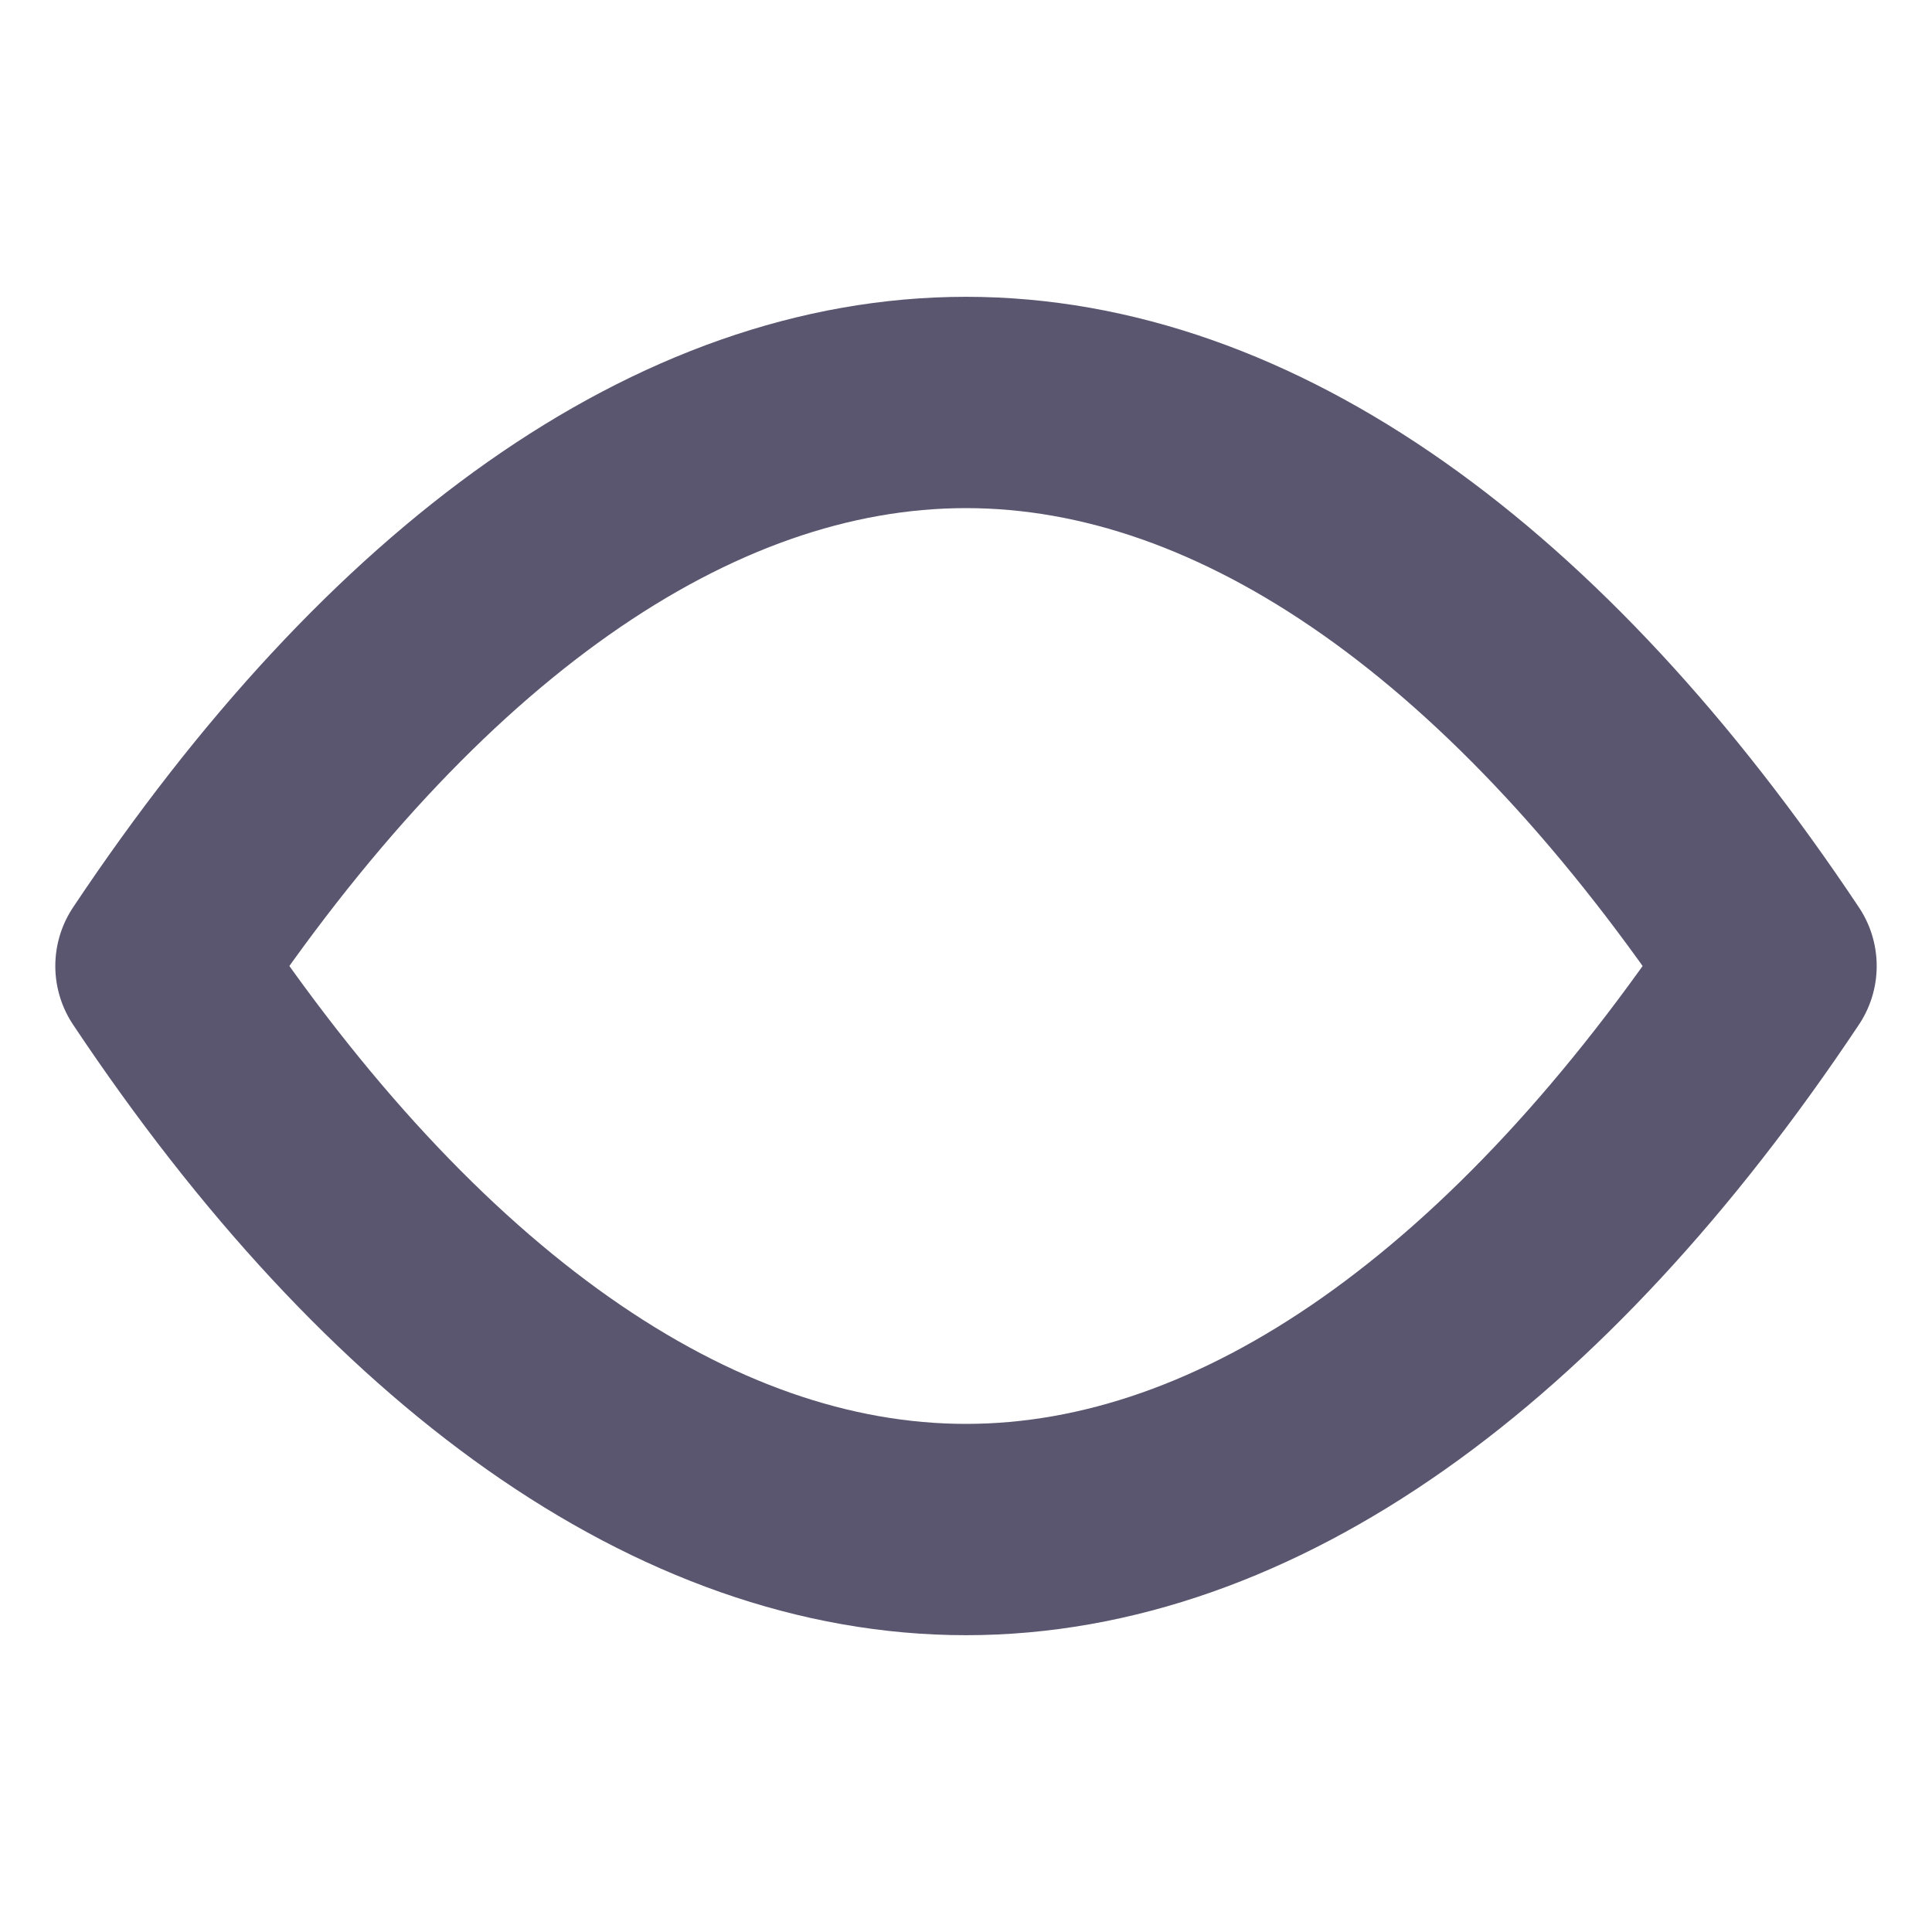
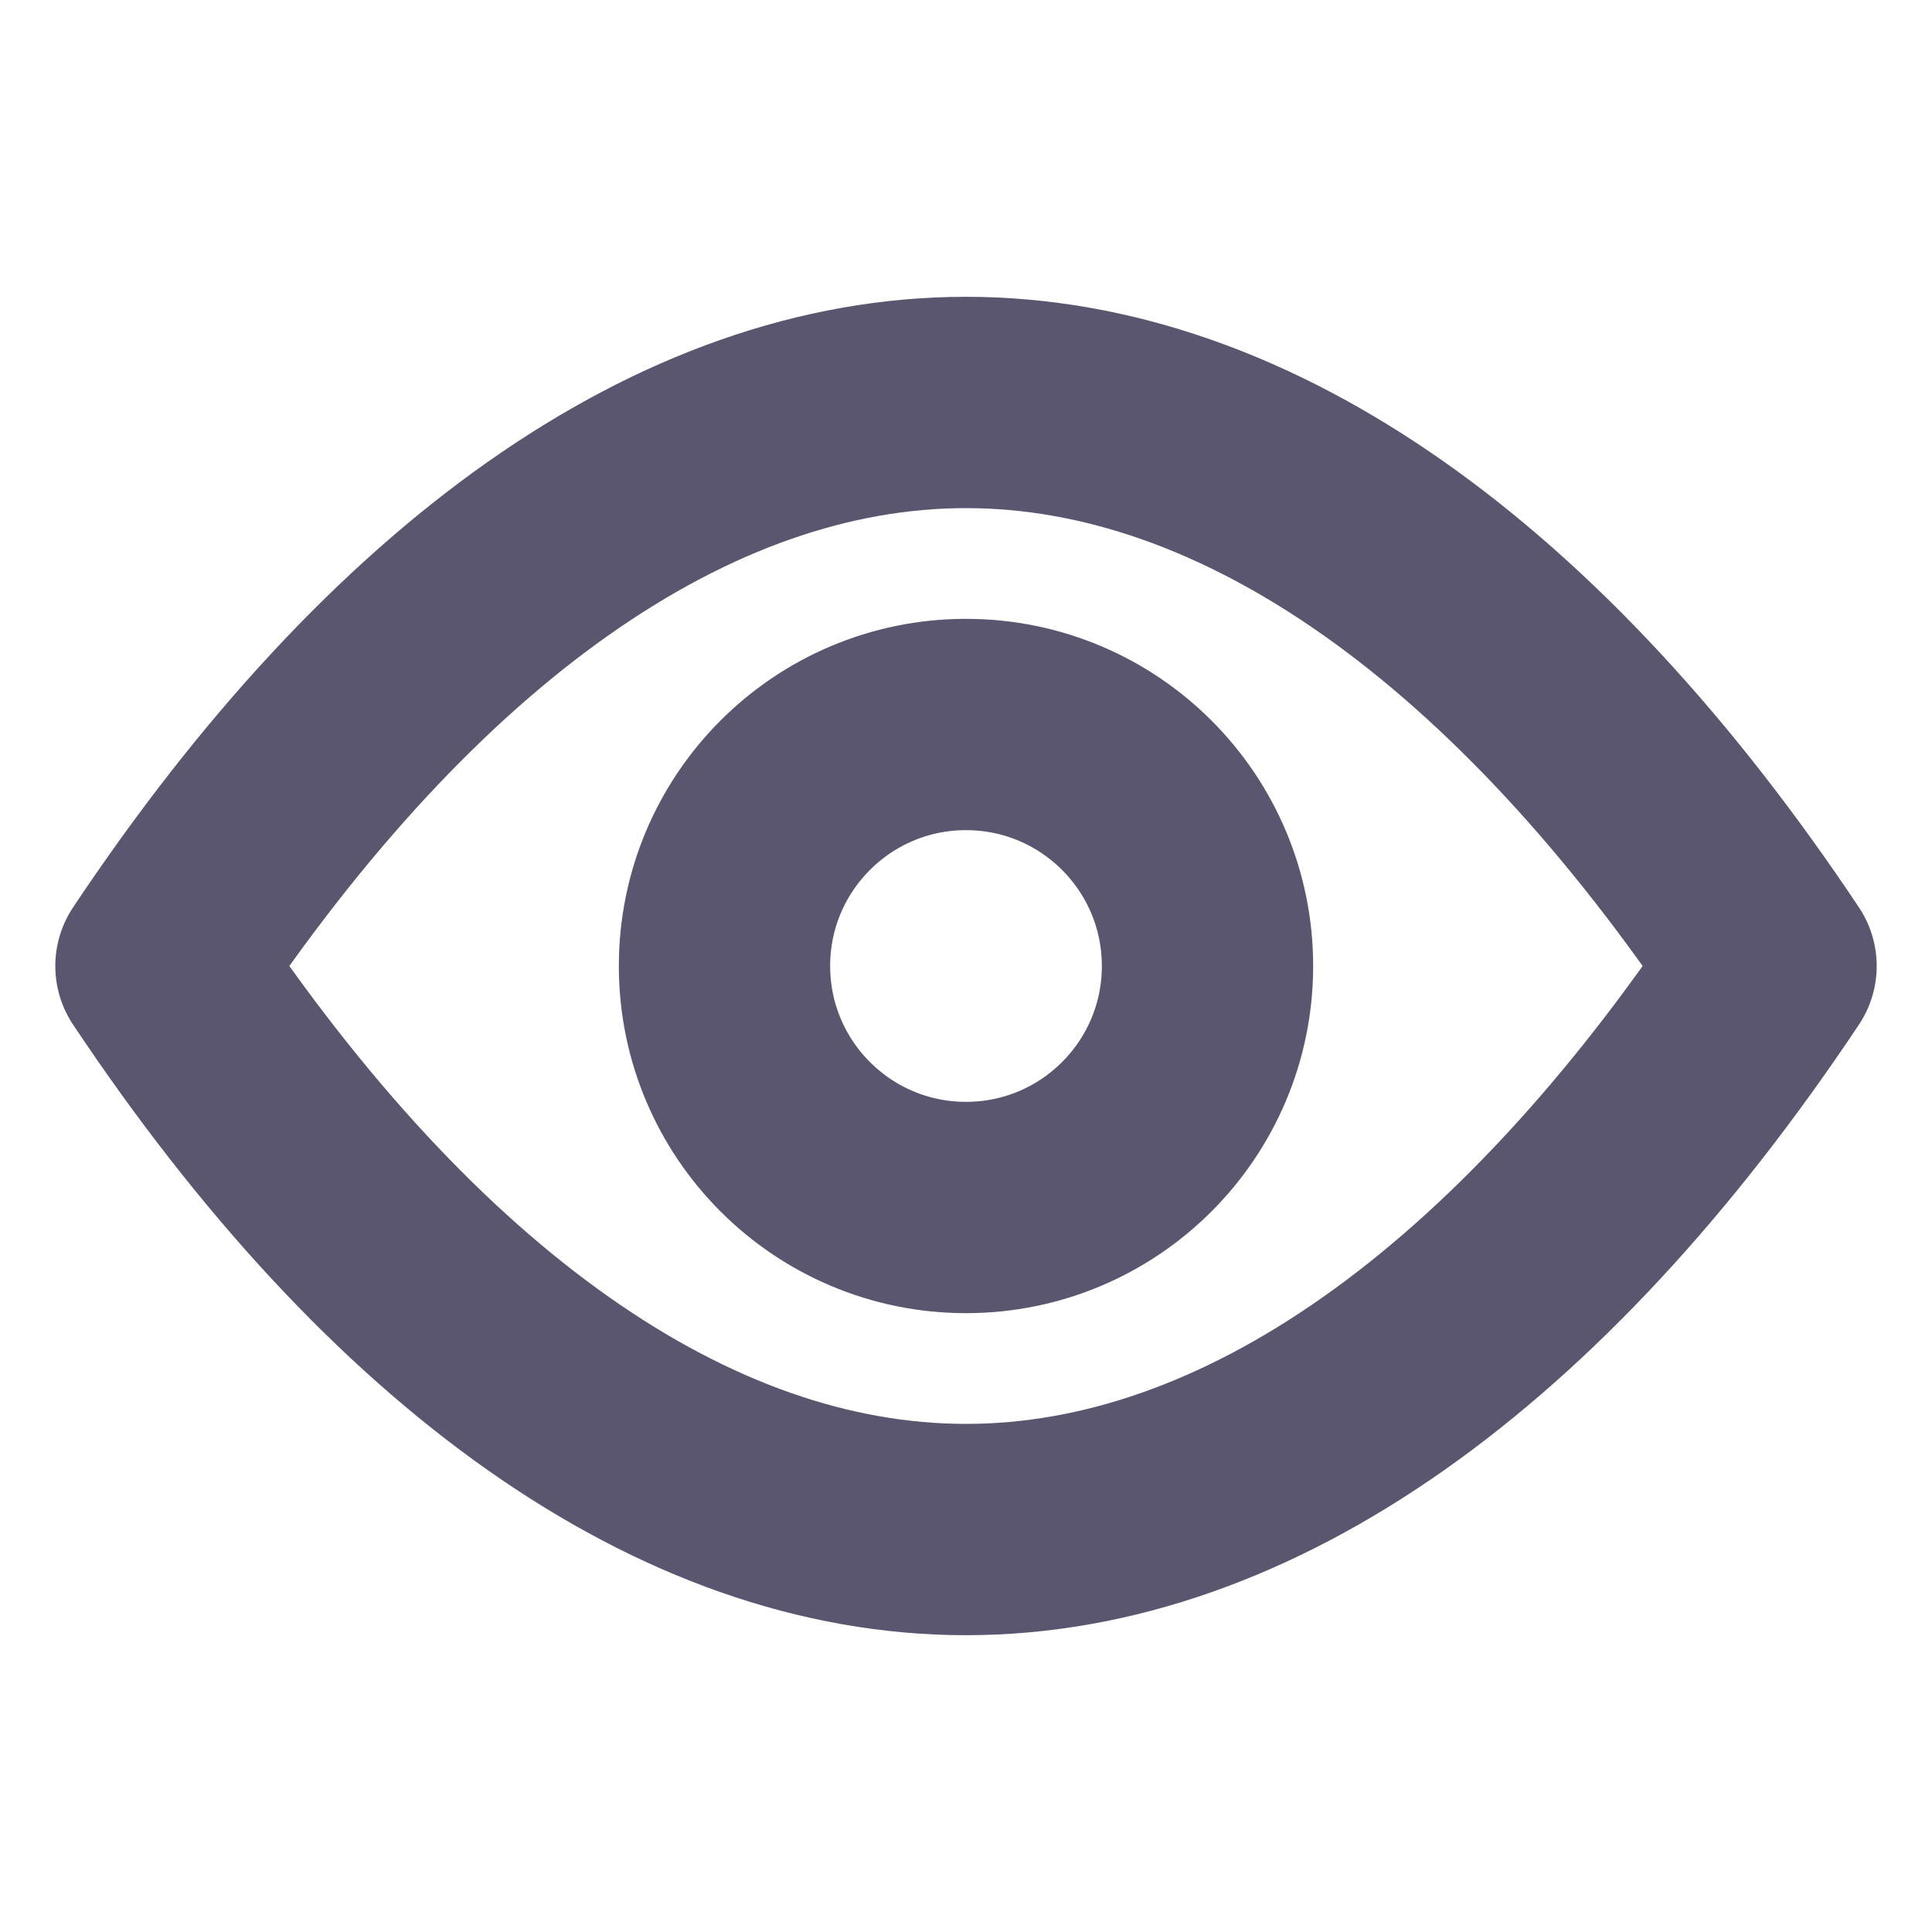
<svg xmlns="http://www.w3.org/2000/svg" preserveAspectRatio="none" overflow="visible" style="display: block;" width="16" height="16" viewBox="0 0 16 16" fill="none">
  <g id="Icon">
    <path id="Vector" d="M8 3.333C5.667 3.333 3.333 5 1.333 8C3.333 11 5.667 12.667 8 12.667C10.333 12.667 12.667 11 14.667 8C12.667 5 10.333 3.333 8 3.333Z" stroke="#5B5670" stroke-width="1.75" stroke-linecap="round" stroke-linejoin="round" />
+     <circle cx="8" cy="8" r="2" stroke="#5B5670" stroke-width="1.75" />
  </g>
</svg>
